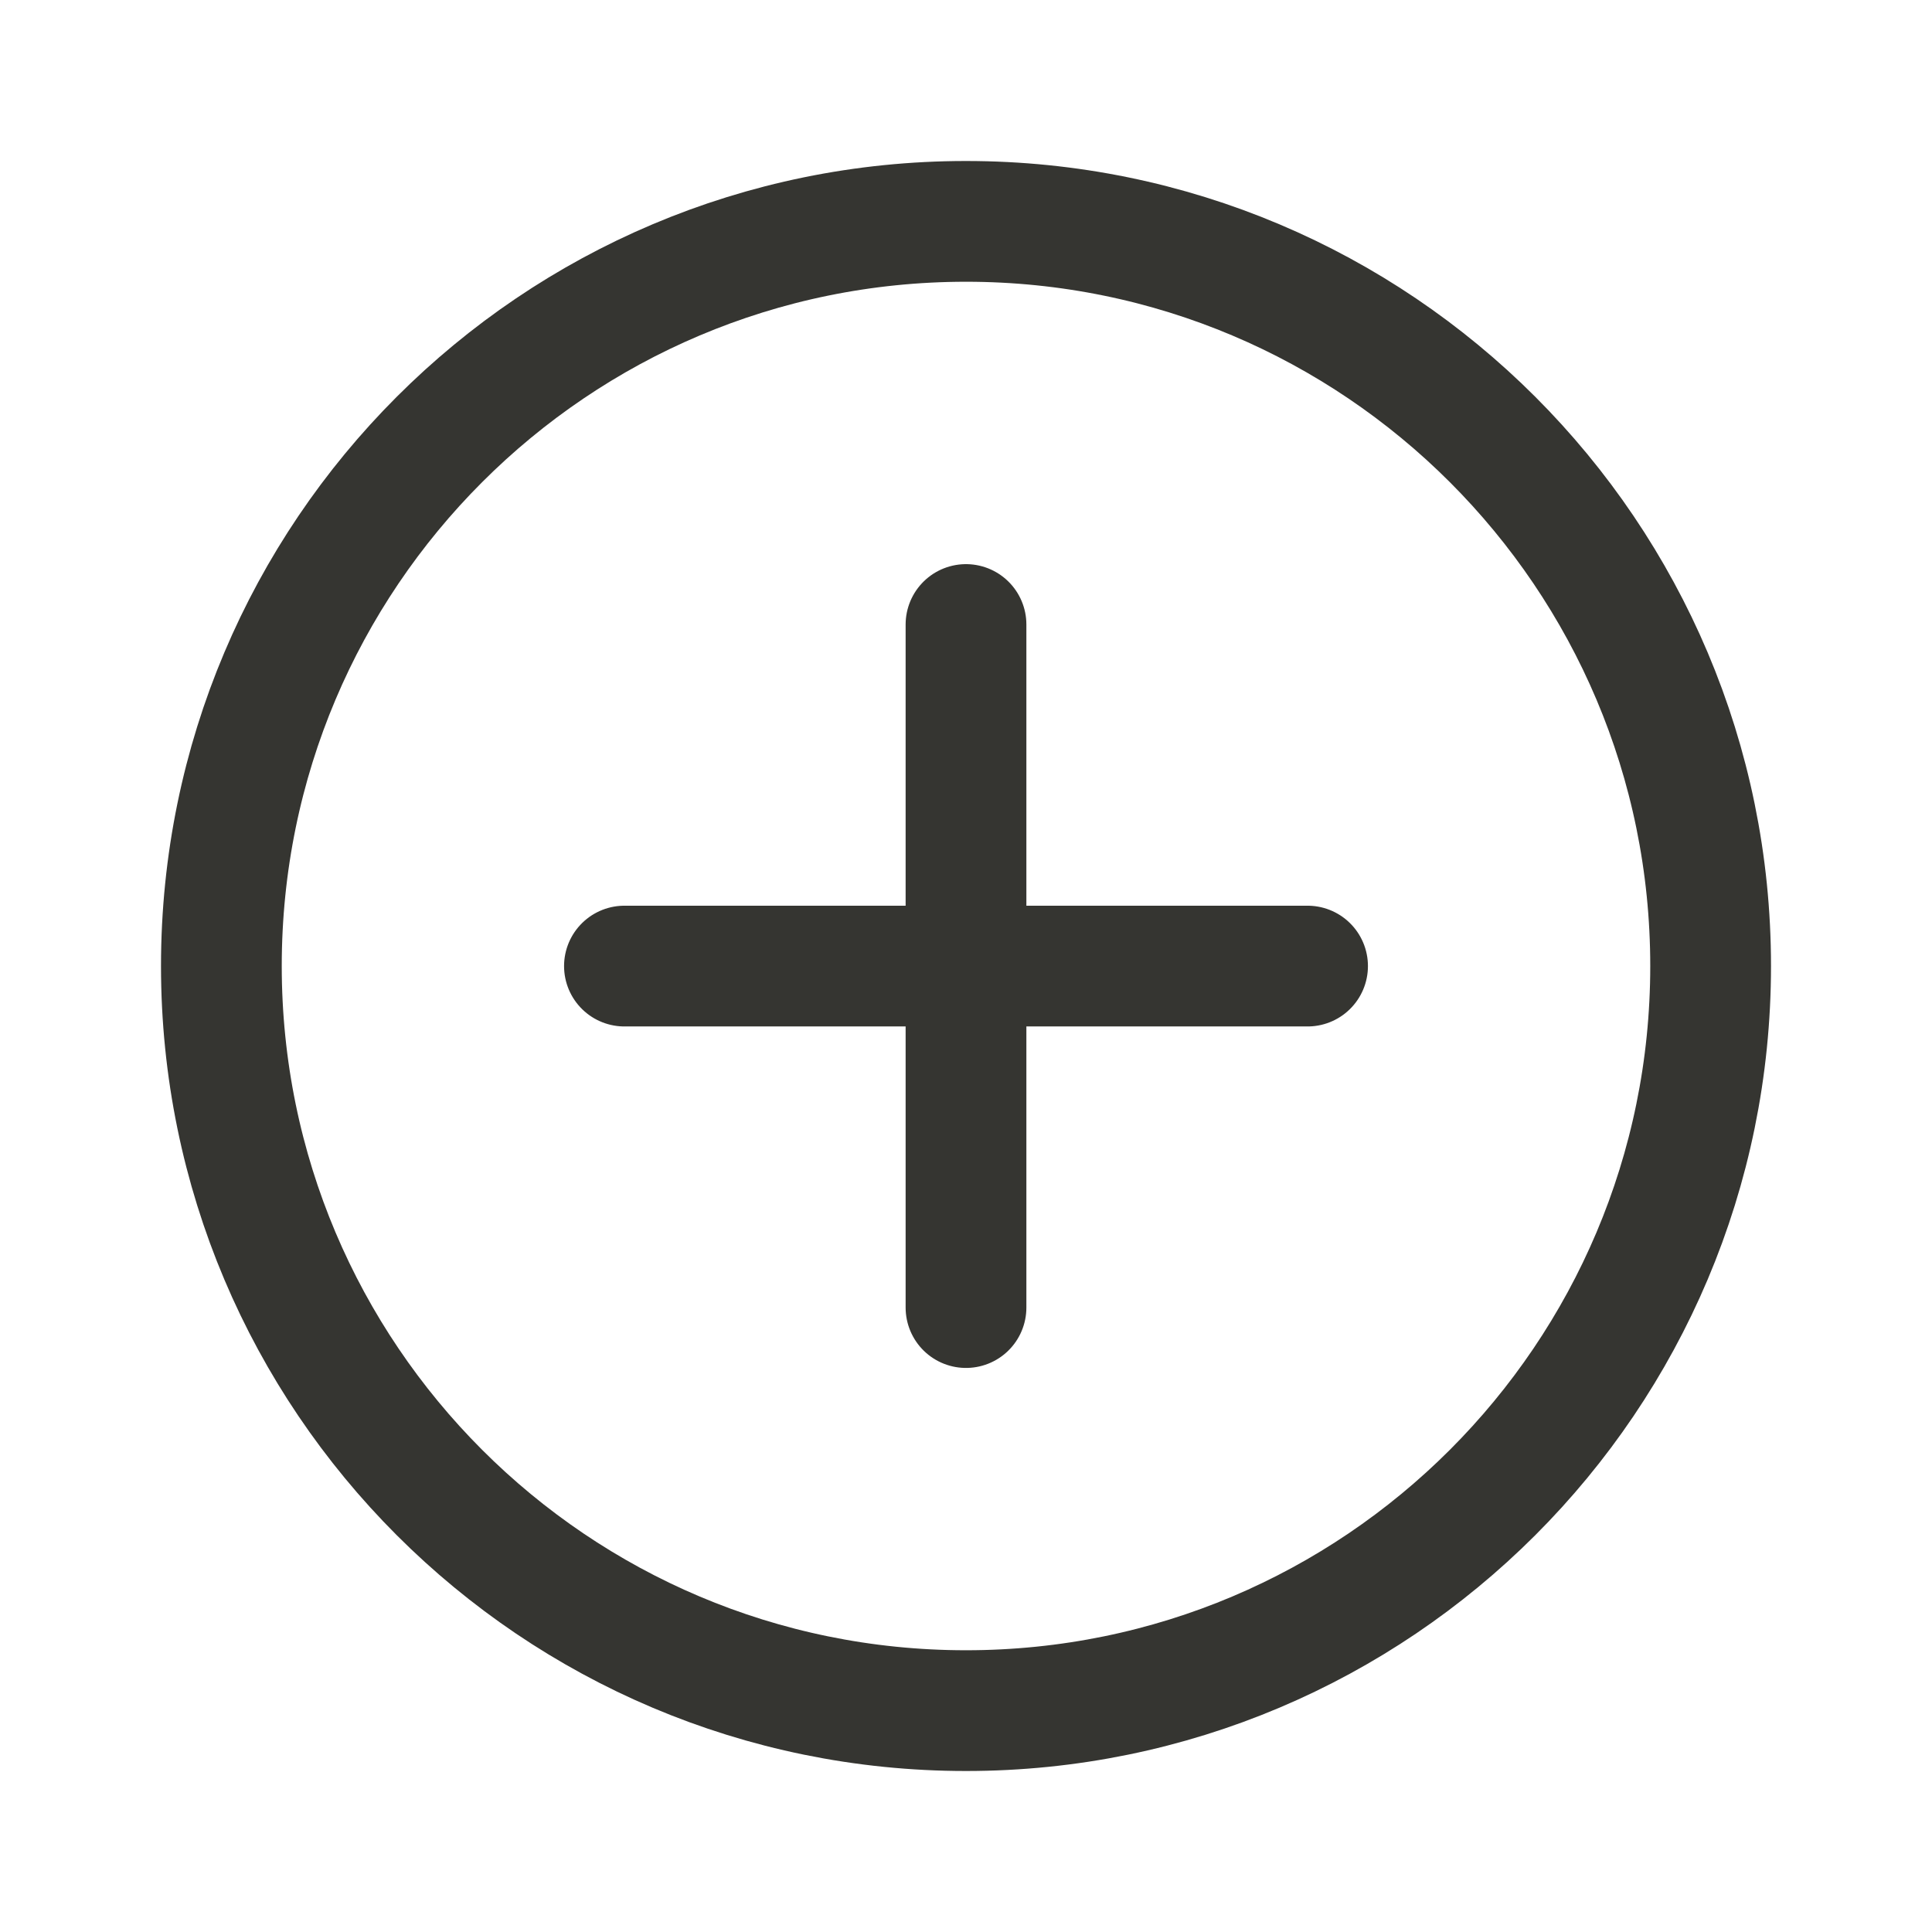
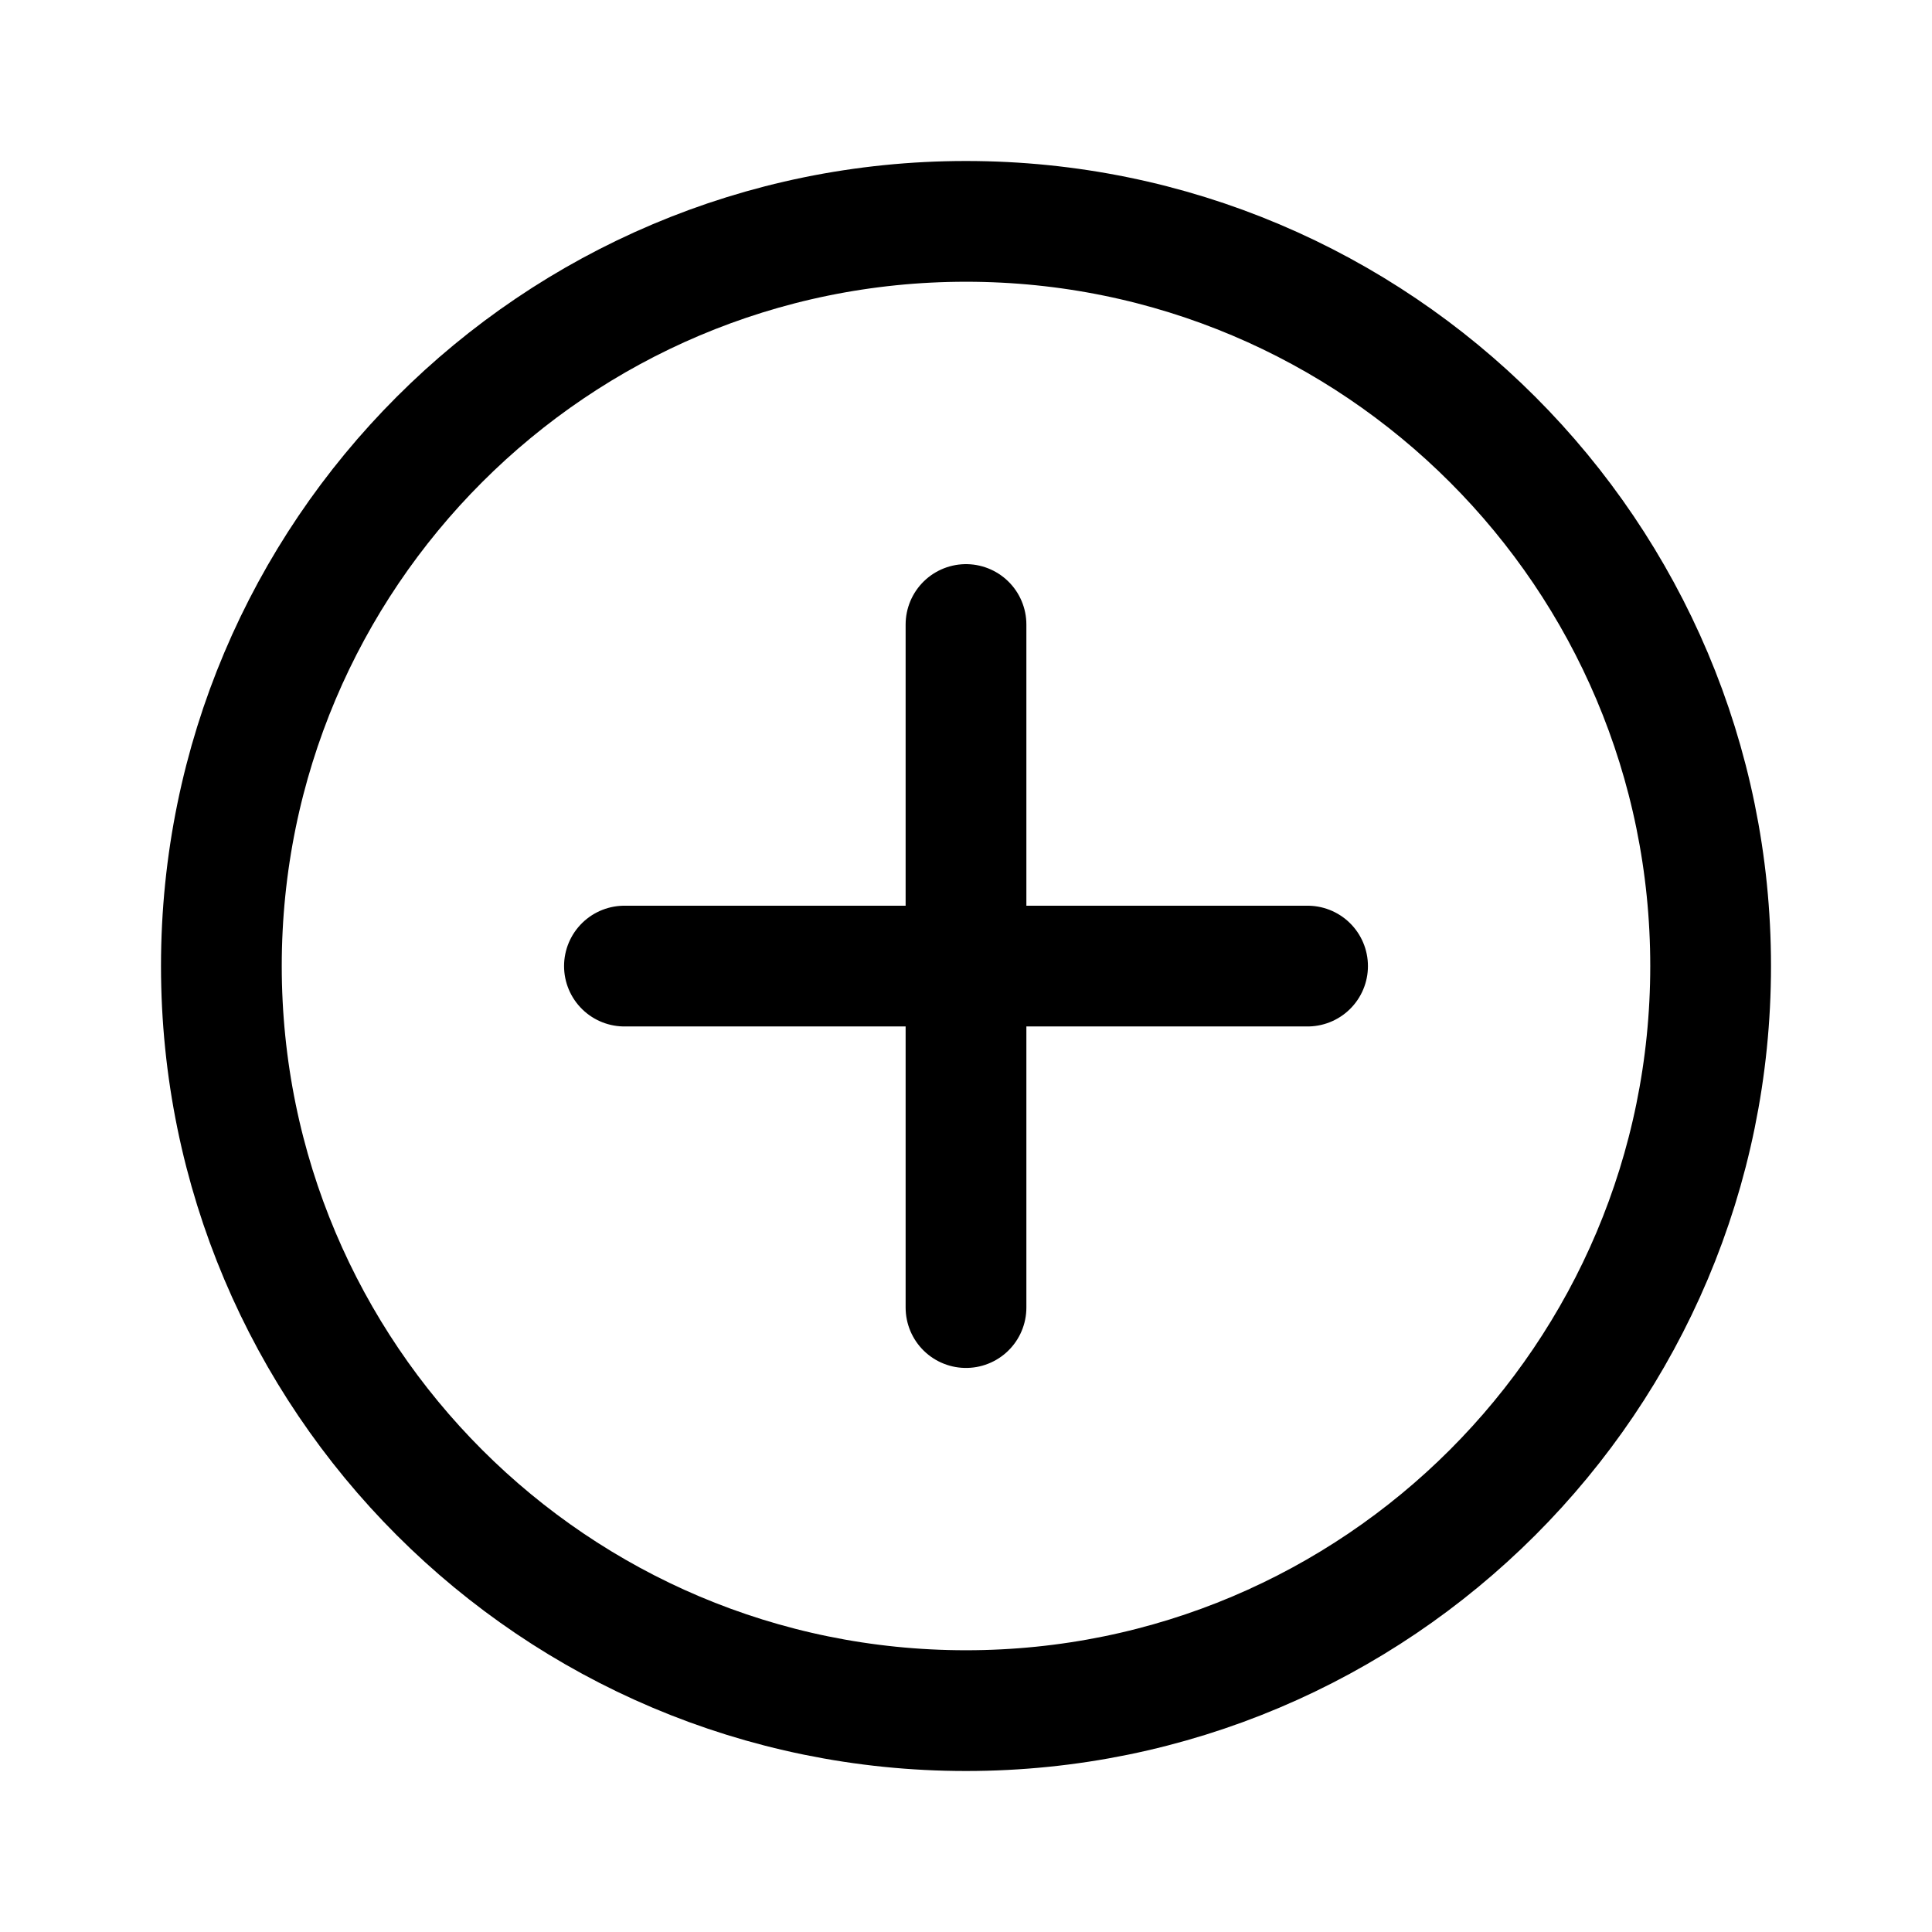
<svg xmlns="http://www.w3.org/2000/svg" width="24" height="24" viewBox="0 0 24 24" fill="none">
-   <path d="M16.243 12.001H7.757M12 16.243V7.758M21.25 12C21.25 17.109 17.109 21.25 12 21.25C6.891 21.25 2.75 17.109 2.75 12C2.75 6.891 6.891 2.75 12 2.75C17.109 2.75 21.25 6.891 21.25 12Z" stroke="#353531" stroke-width="1.5" stroke-linecap="round" />
+   <path d="M16.243 12.001H7.757M12 16.243V7.758M21.25 12C21.25 17.109 17.109 21.25 12 21.25C6.891 21.25 2.75 17.109 2.75 12C2.75 6.891 6.891 2.75 12 2.75C17.109 2.75 21.25 6.891 21.25 12Z" stroke="currentColor" stroke-width="1.5" stroke-linecap="round" />
</svg>
